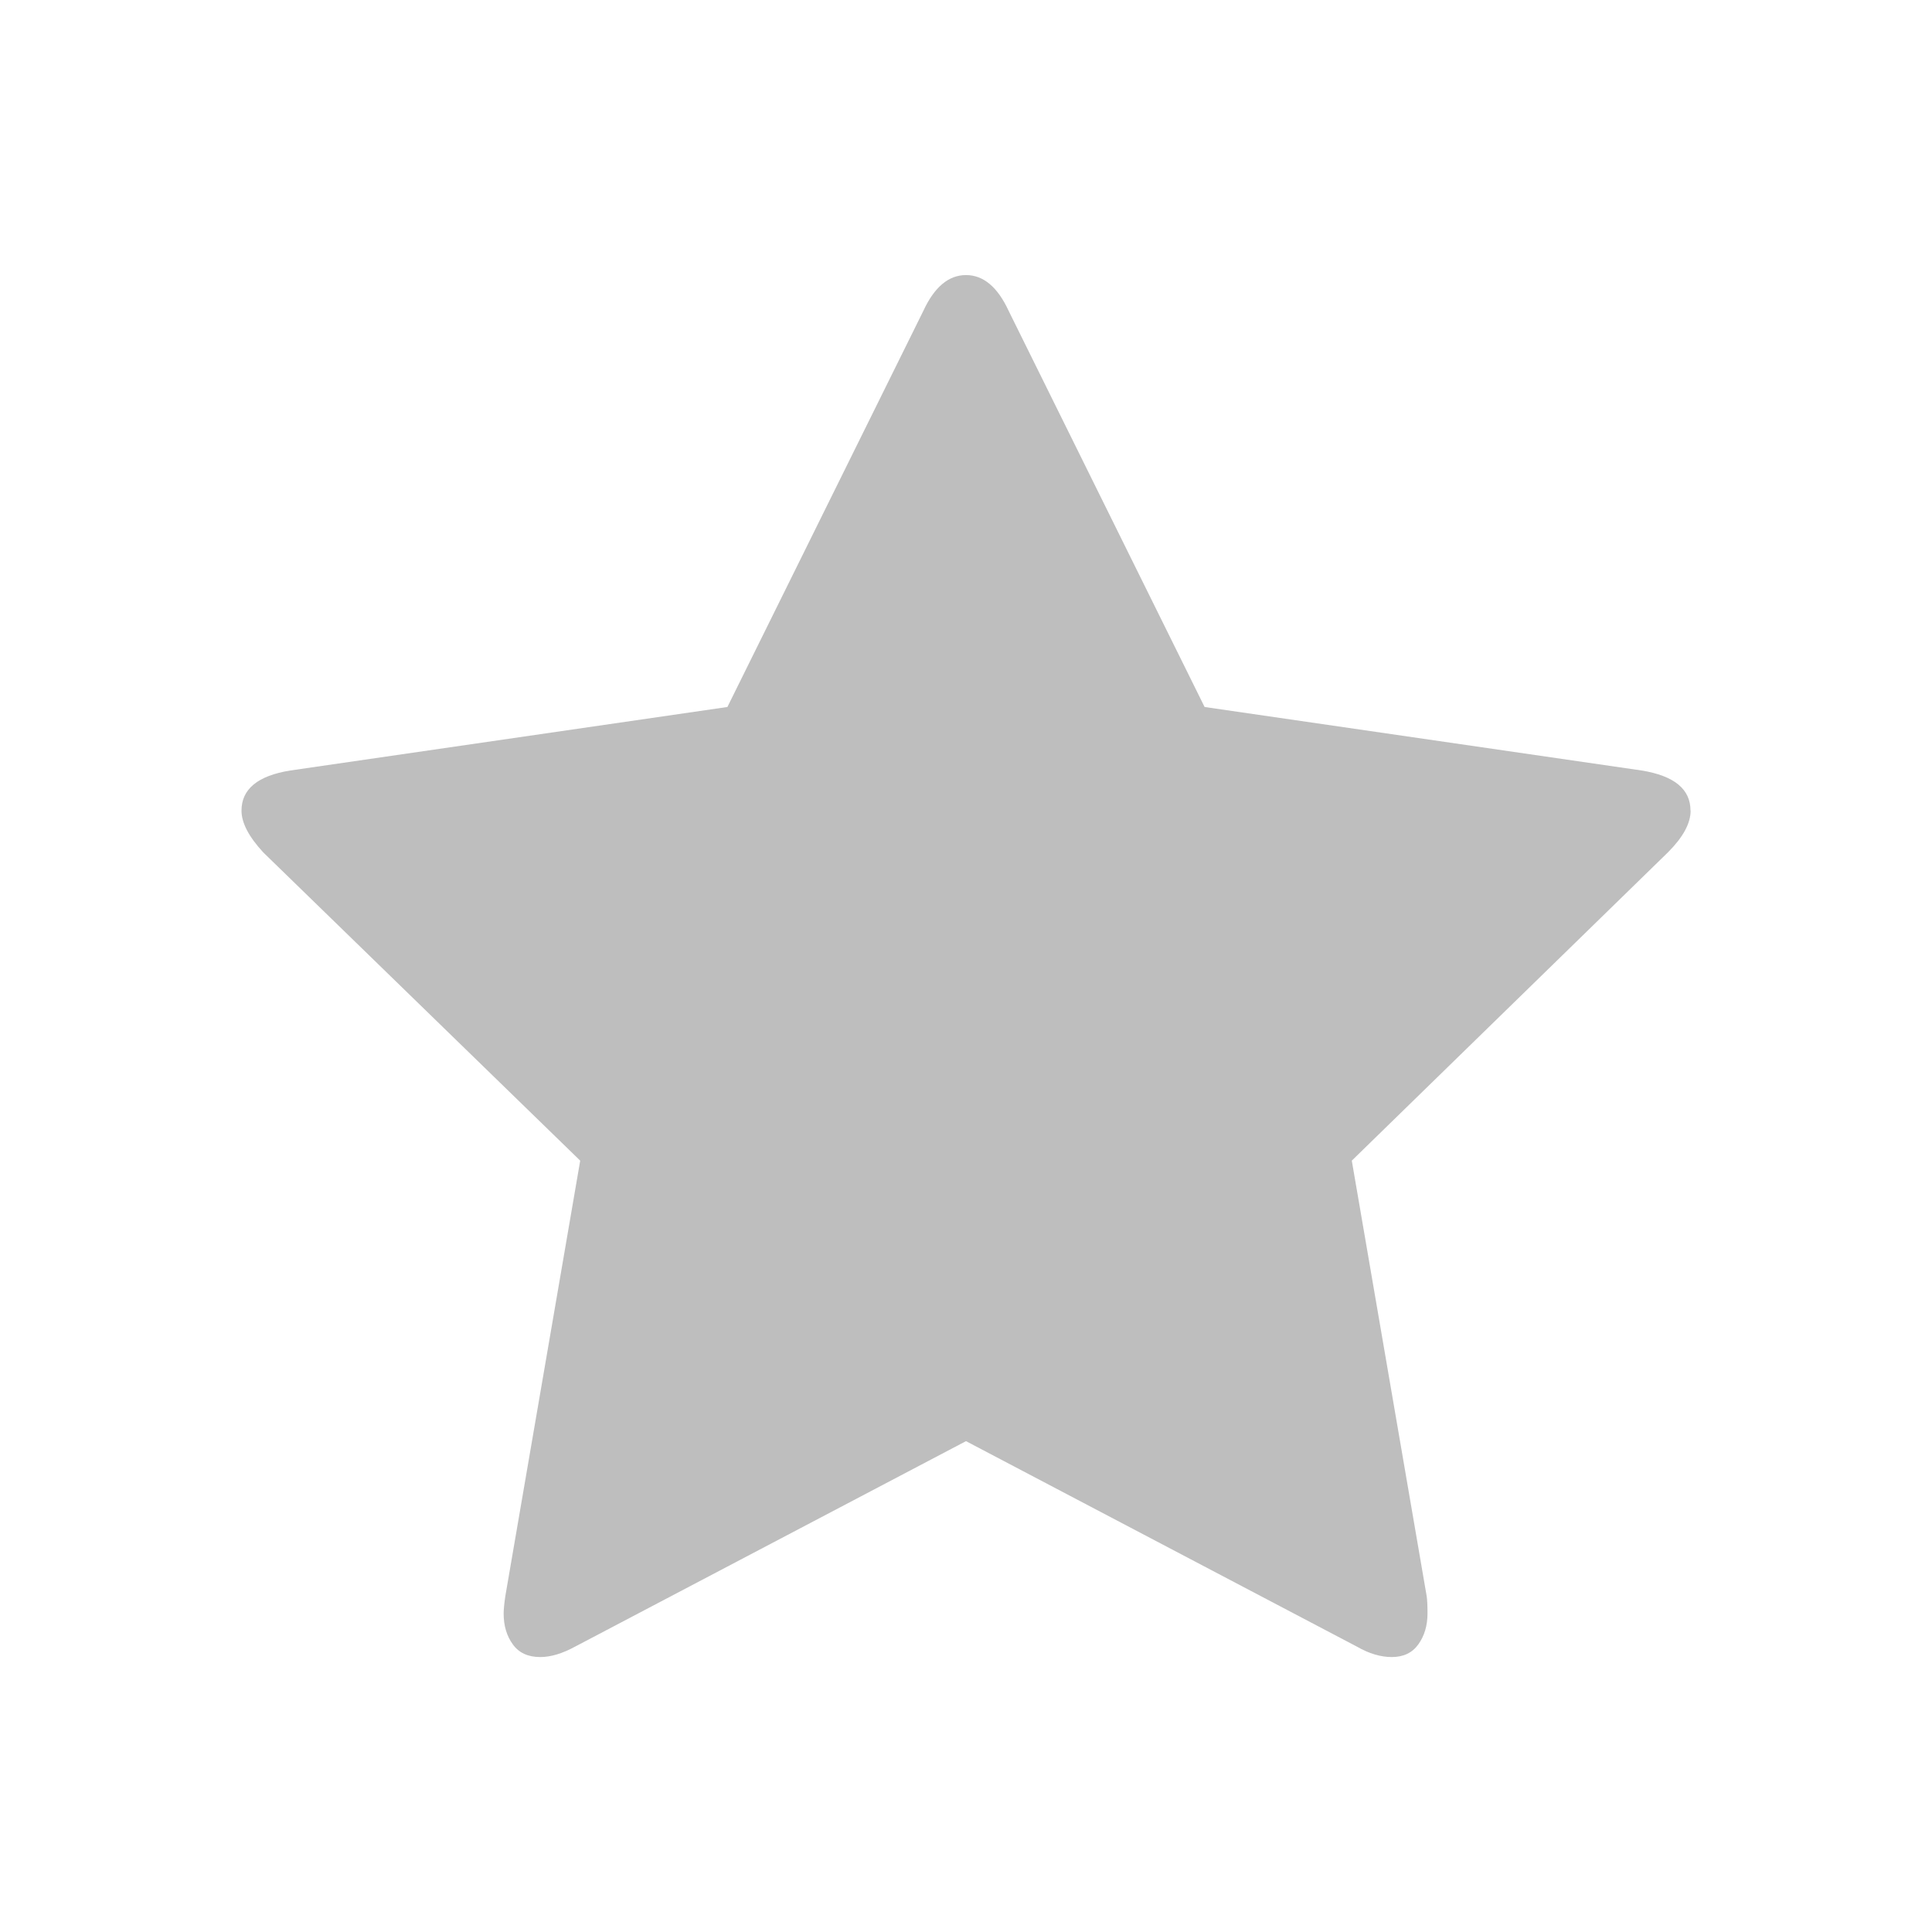
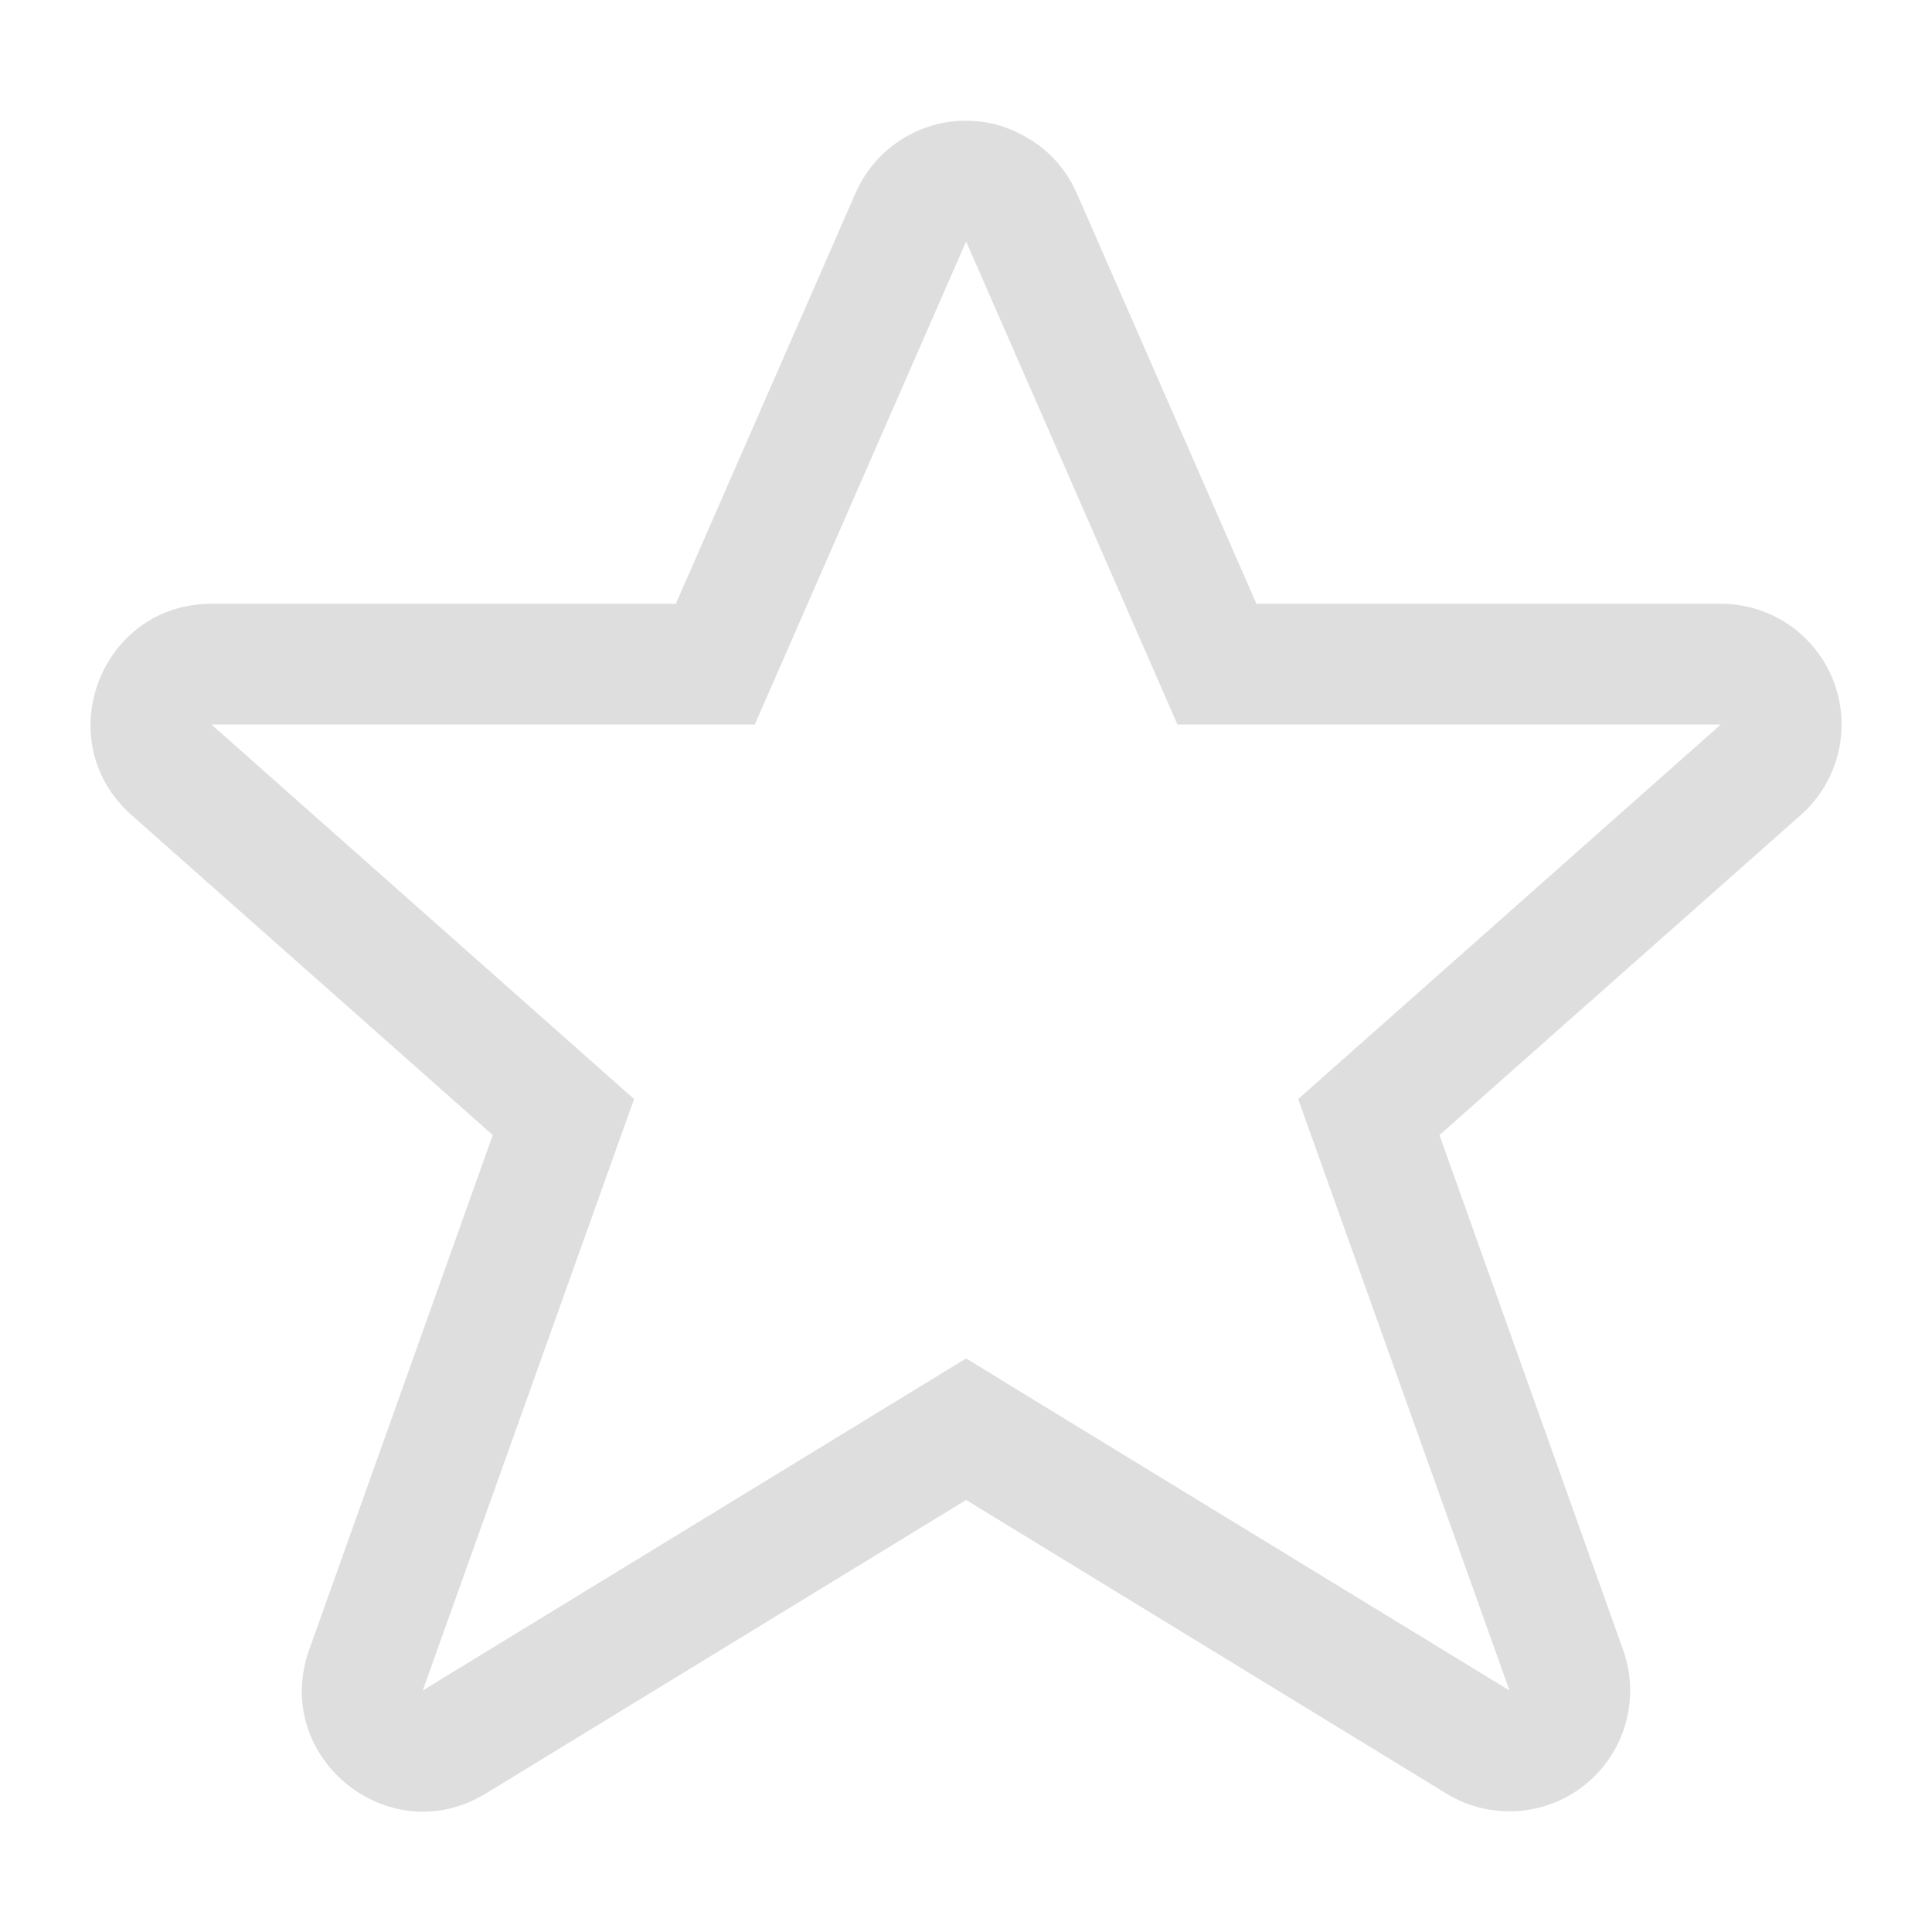
- <svg xmlns="http://www.w3.org/2000/svg" viewBox="0 0 16 16">
-   <path d="m14 6.713c0-.178-.135-.288-.404-.332l-3.62-.526-1.623-3.281c-.091-.197-.209-.296-.353-.296-.144 0-.262.099-.353.296l-1.623 3.281-3.62.526c-.269.043-.404.154-.404.332 0 .101.06.216.18.346l2.625 2.553-.62 3.606c-.01.067-.014.116-.014.144 0 .101.025.186.076.256.05.07.126.105.227.105.087 0 .183-.029.288-.086l3.238-1.702 3.238 1.702c.101.058.197.086.288.086.096 0 .17-.035.22-.105.05-.07.076-.155.076-.256 0-.062-.002-.111-.007-.144l-.62-3.606 2.618-2.553c.125-.125.188-.24.188-.346z" fill="#bebebe" />
+ <svg xmlns="http://www.w3.org/2000/svg" width="16" height="16" version="1.1">
+   <defs>
+     <style id="current-color-scheme" type="text/css">.ColorScheme-Text {
+         color:#dedede;
+       }</style>
+   </defs>
+   <path d="m7.96 1a1 1 0 0 0-0.875 0.6l-1.488 3.4h-3.846c-0.92 1e-3 -1.35 1.137-0.664 1.748l2.994 2.652-1.521 4.264c-0.315 0.887 0.658 1.679 1.462 1.19l3.979-2.432 3.978 2.432a1 1 0 0 0 1.463-1.19l-1.521-4.264 2.994-2.652a1 1 0 0 0-0.664-1.748h-3.846l-1.404-3.209-0.084-0.191a1 1 0 0 0-0.149-0.24l-0.011-0.014a1 1 0 0 0-0.205-0.178 1 1 0 0 0-2e-3 -2e-3l-0.012-6e-3a1 1 0 0 0-0.238-0.113l-0.019-7e-3a1 1 0 0 0-0.28-0.04 1 1 0 0 0-0.041 0zm0.041 1 1 2.285 0.75 1.715h4.5l-3.5 3.102 1.75 4.898-3.629-2.217-0.871-0.533-4.5 2.75 1.75-4.898-3.5-3.102h4.5z" class="ColorScheme-Text" fill="currentColor" />
</svg>
